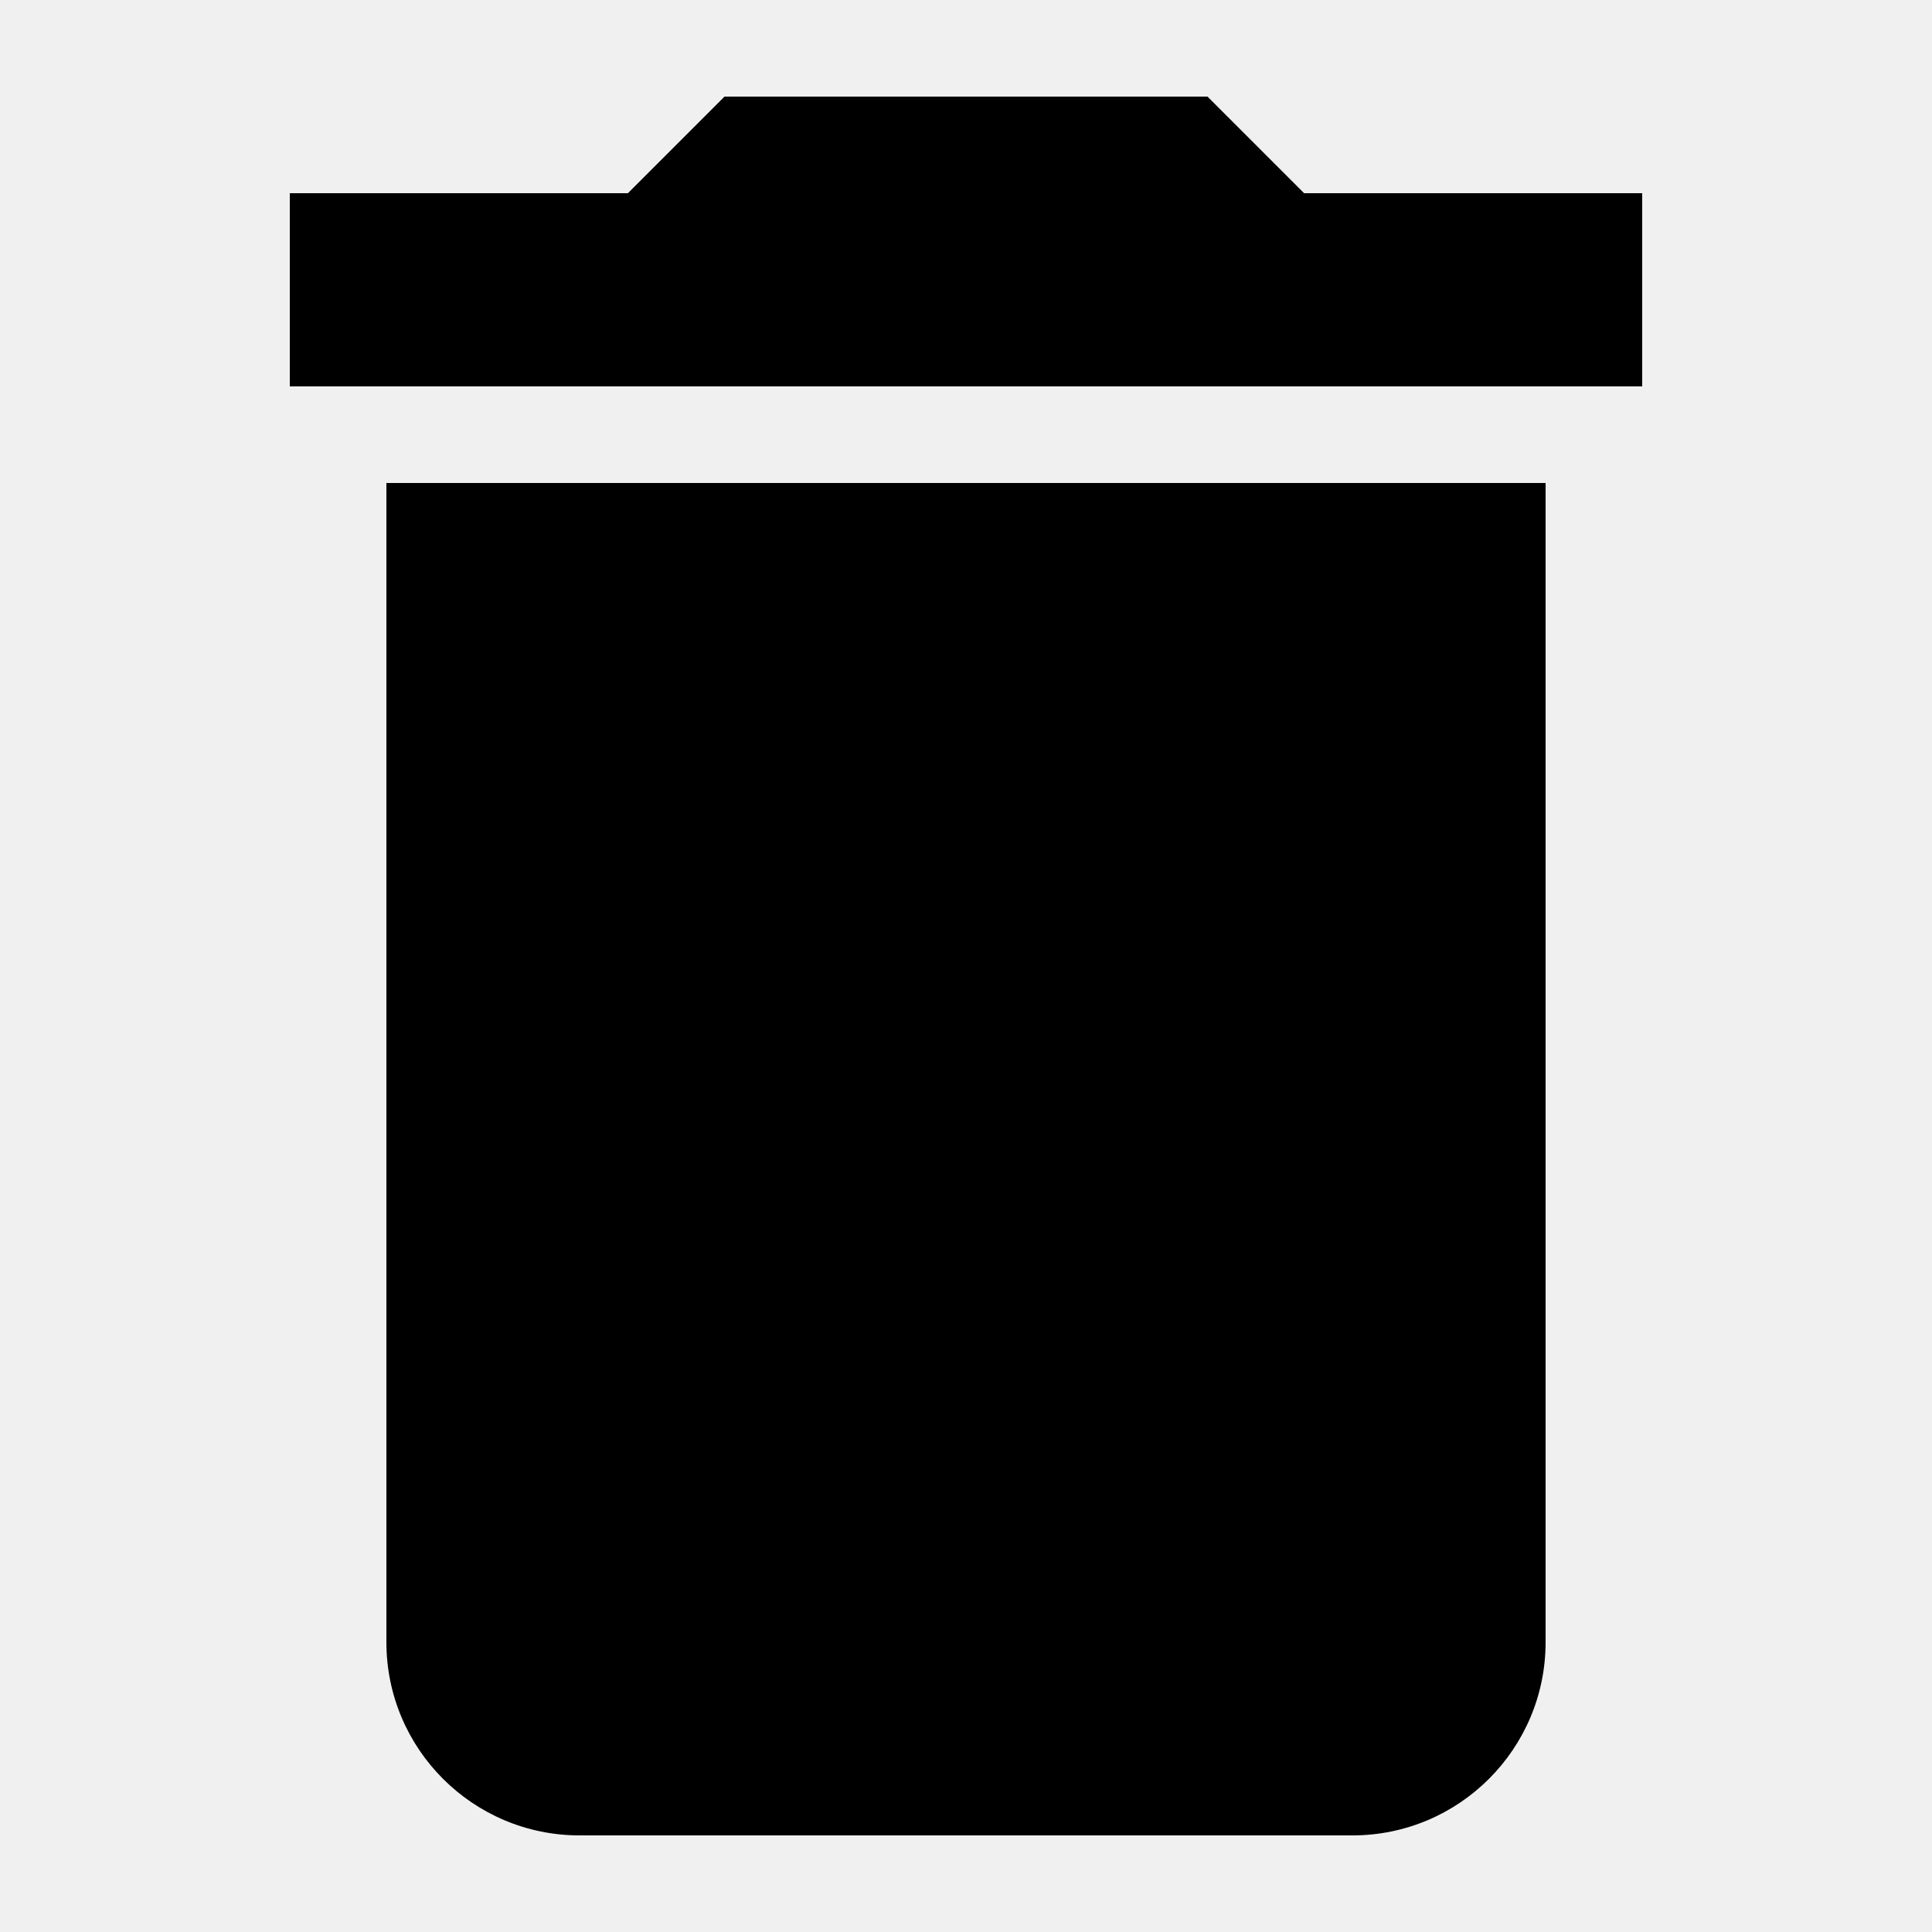
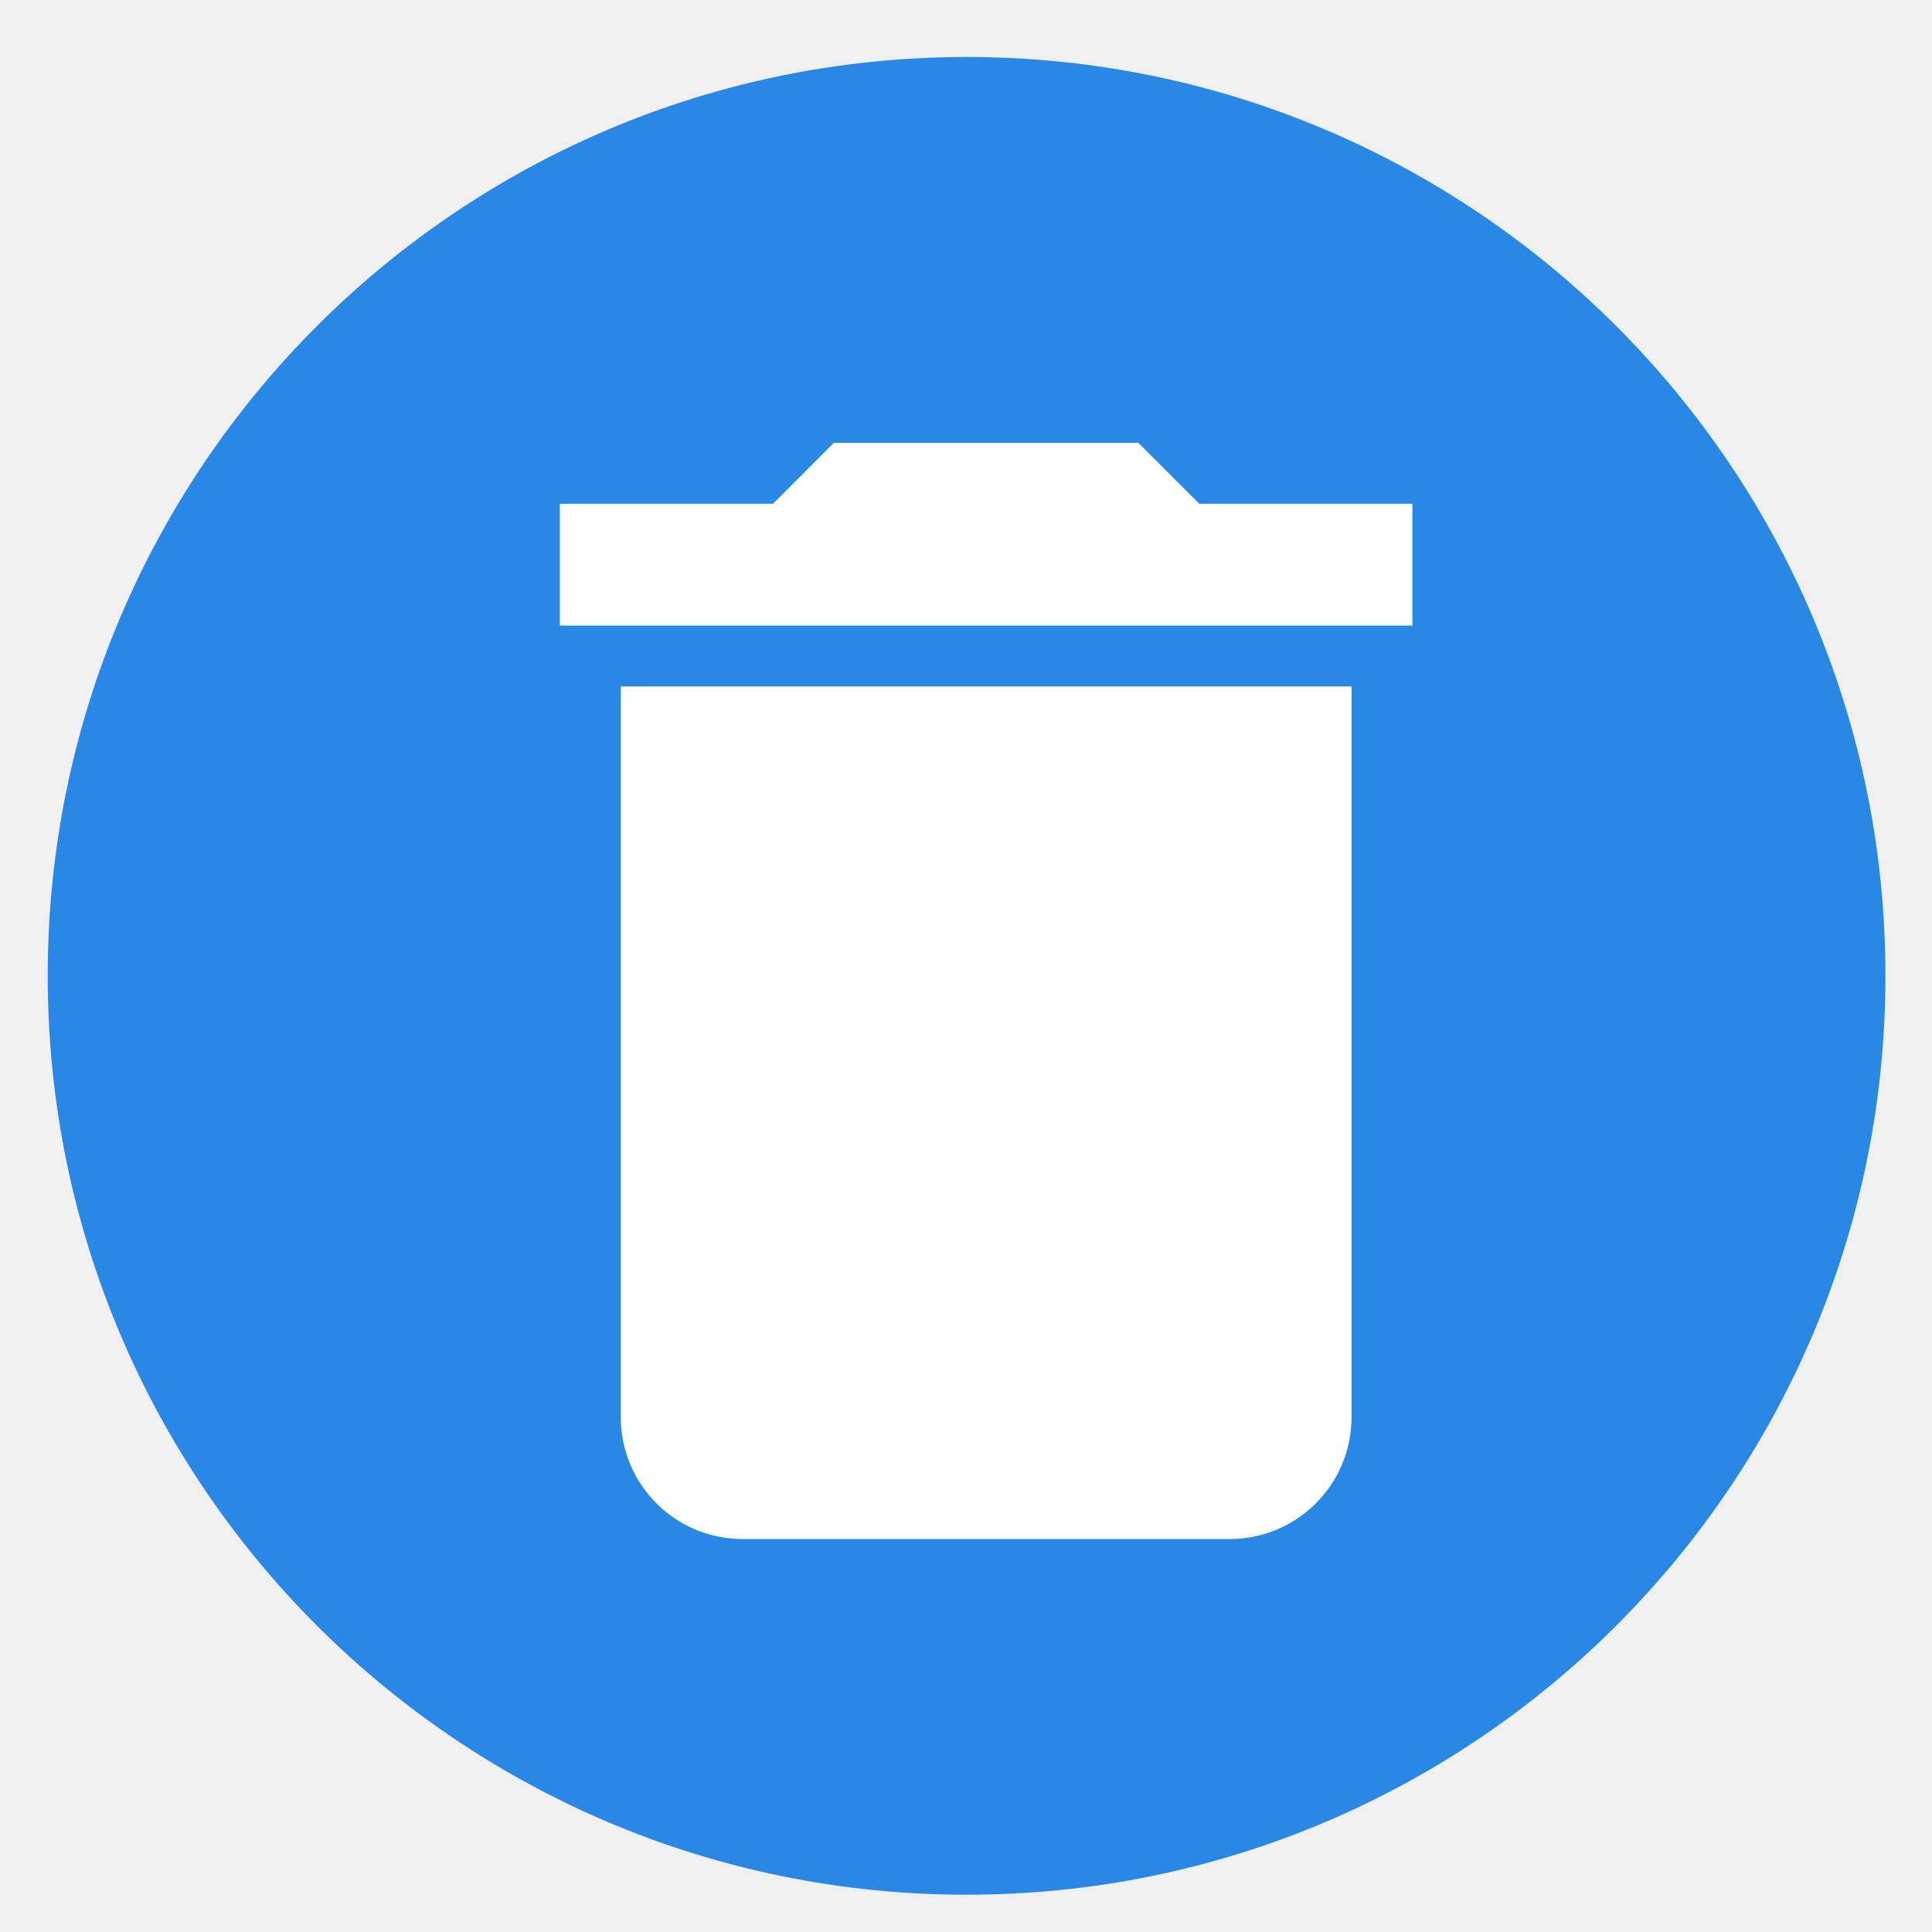
- <svg xmlns="http://www.w3.org/2000/svg" width="20" height="20" viewBox="0 0 20 20">
+ <svg xmlns="http://www.w3.org/2000/svg" width="20" height="20" viewBox="0 0 20 20" version="1.1" id="svg1">
+   <defs id="defs1" />
  <link type="text/css" rel="stylesheet" id="dark-mode-custom-link" />
  <link type="text/css" rel="stylesheet" id="dark-mode-general-link" />
  <style lang="en" type="text/css" id="dark-mode-custom-style" />
  <style lang="en" type="text/css" id="dark-mode-native-style" />
  <style lang="en" type="text/css" id="dark-mode-native-sheet" />
-   <path d="M17 2h-3.5l-1-1h-5l-1 1H3v2h14zM4 17a2 2 0 0 0 2 2h8a2 2 0 0 0 2-2V5H4z" />
+   <circle style="fill:#2988e6;fill-rule:evenodd;stroke-width:0.949;fill-opacity:1" id="path2" cx="10.006" cy="10.102" r="9.512" />
+   <path d="M 14.621,5.215 H 12.415 L 11.784,4.584 H 8.632 L 8.002,5.215 H 5.795 v 1.261 H 14.621 Z M 6.426,14.671 a 1.261,1.261 0 0 0 1.261,1.261 h 5.043 a 1.261,1.261 0 0 0 1.261,-1.261 V 7.106 H 6.426 Z" id="path1" style="fill:#ffffff;fill-opacity:1;stroke-width:0.63" />
</svg>
